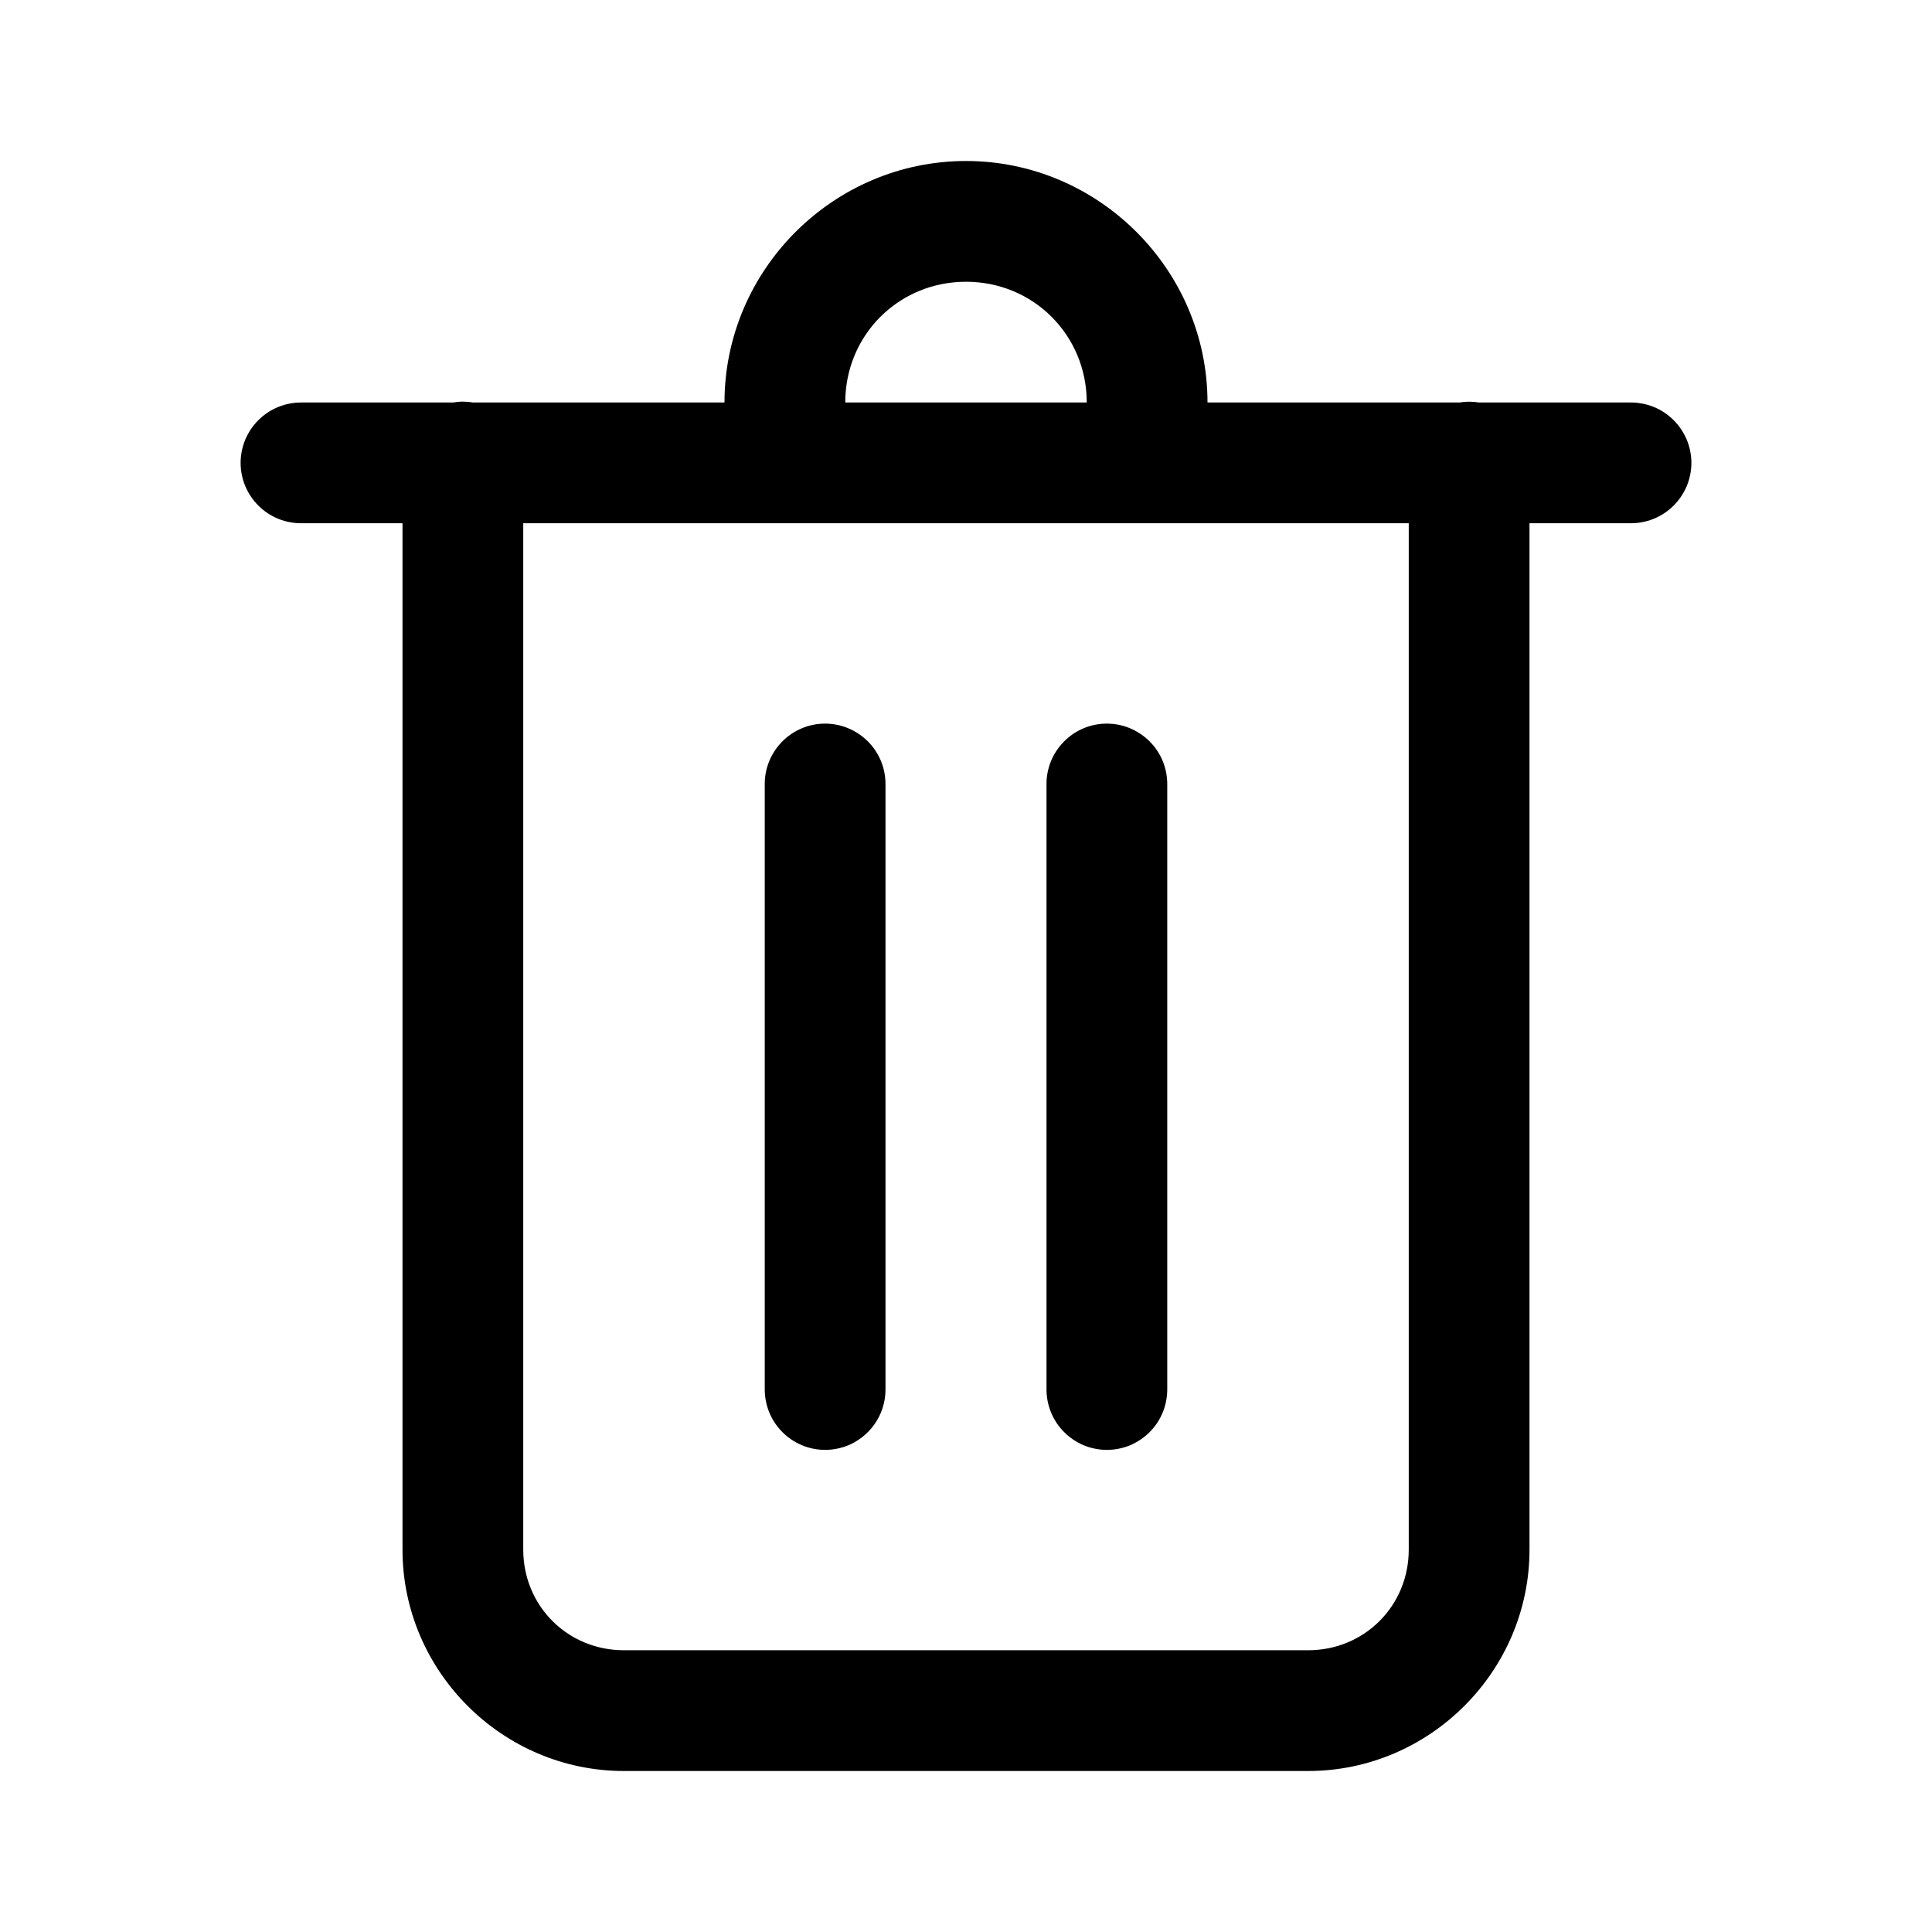
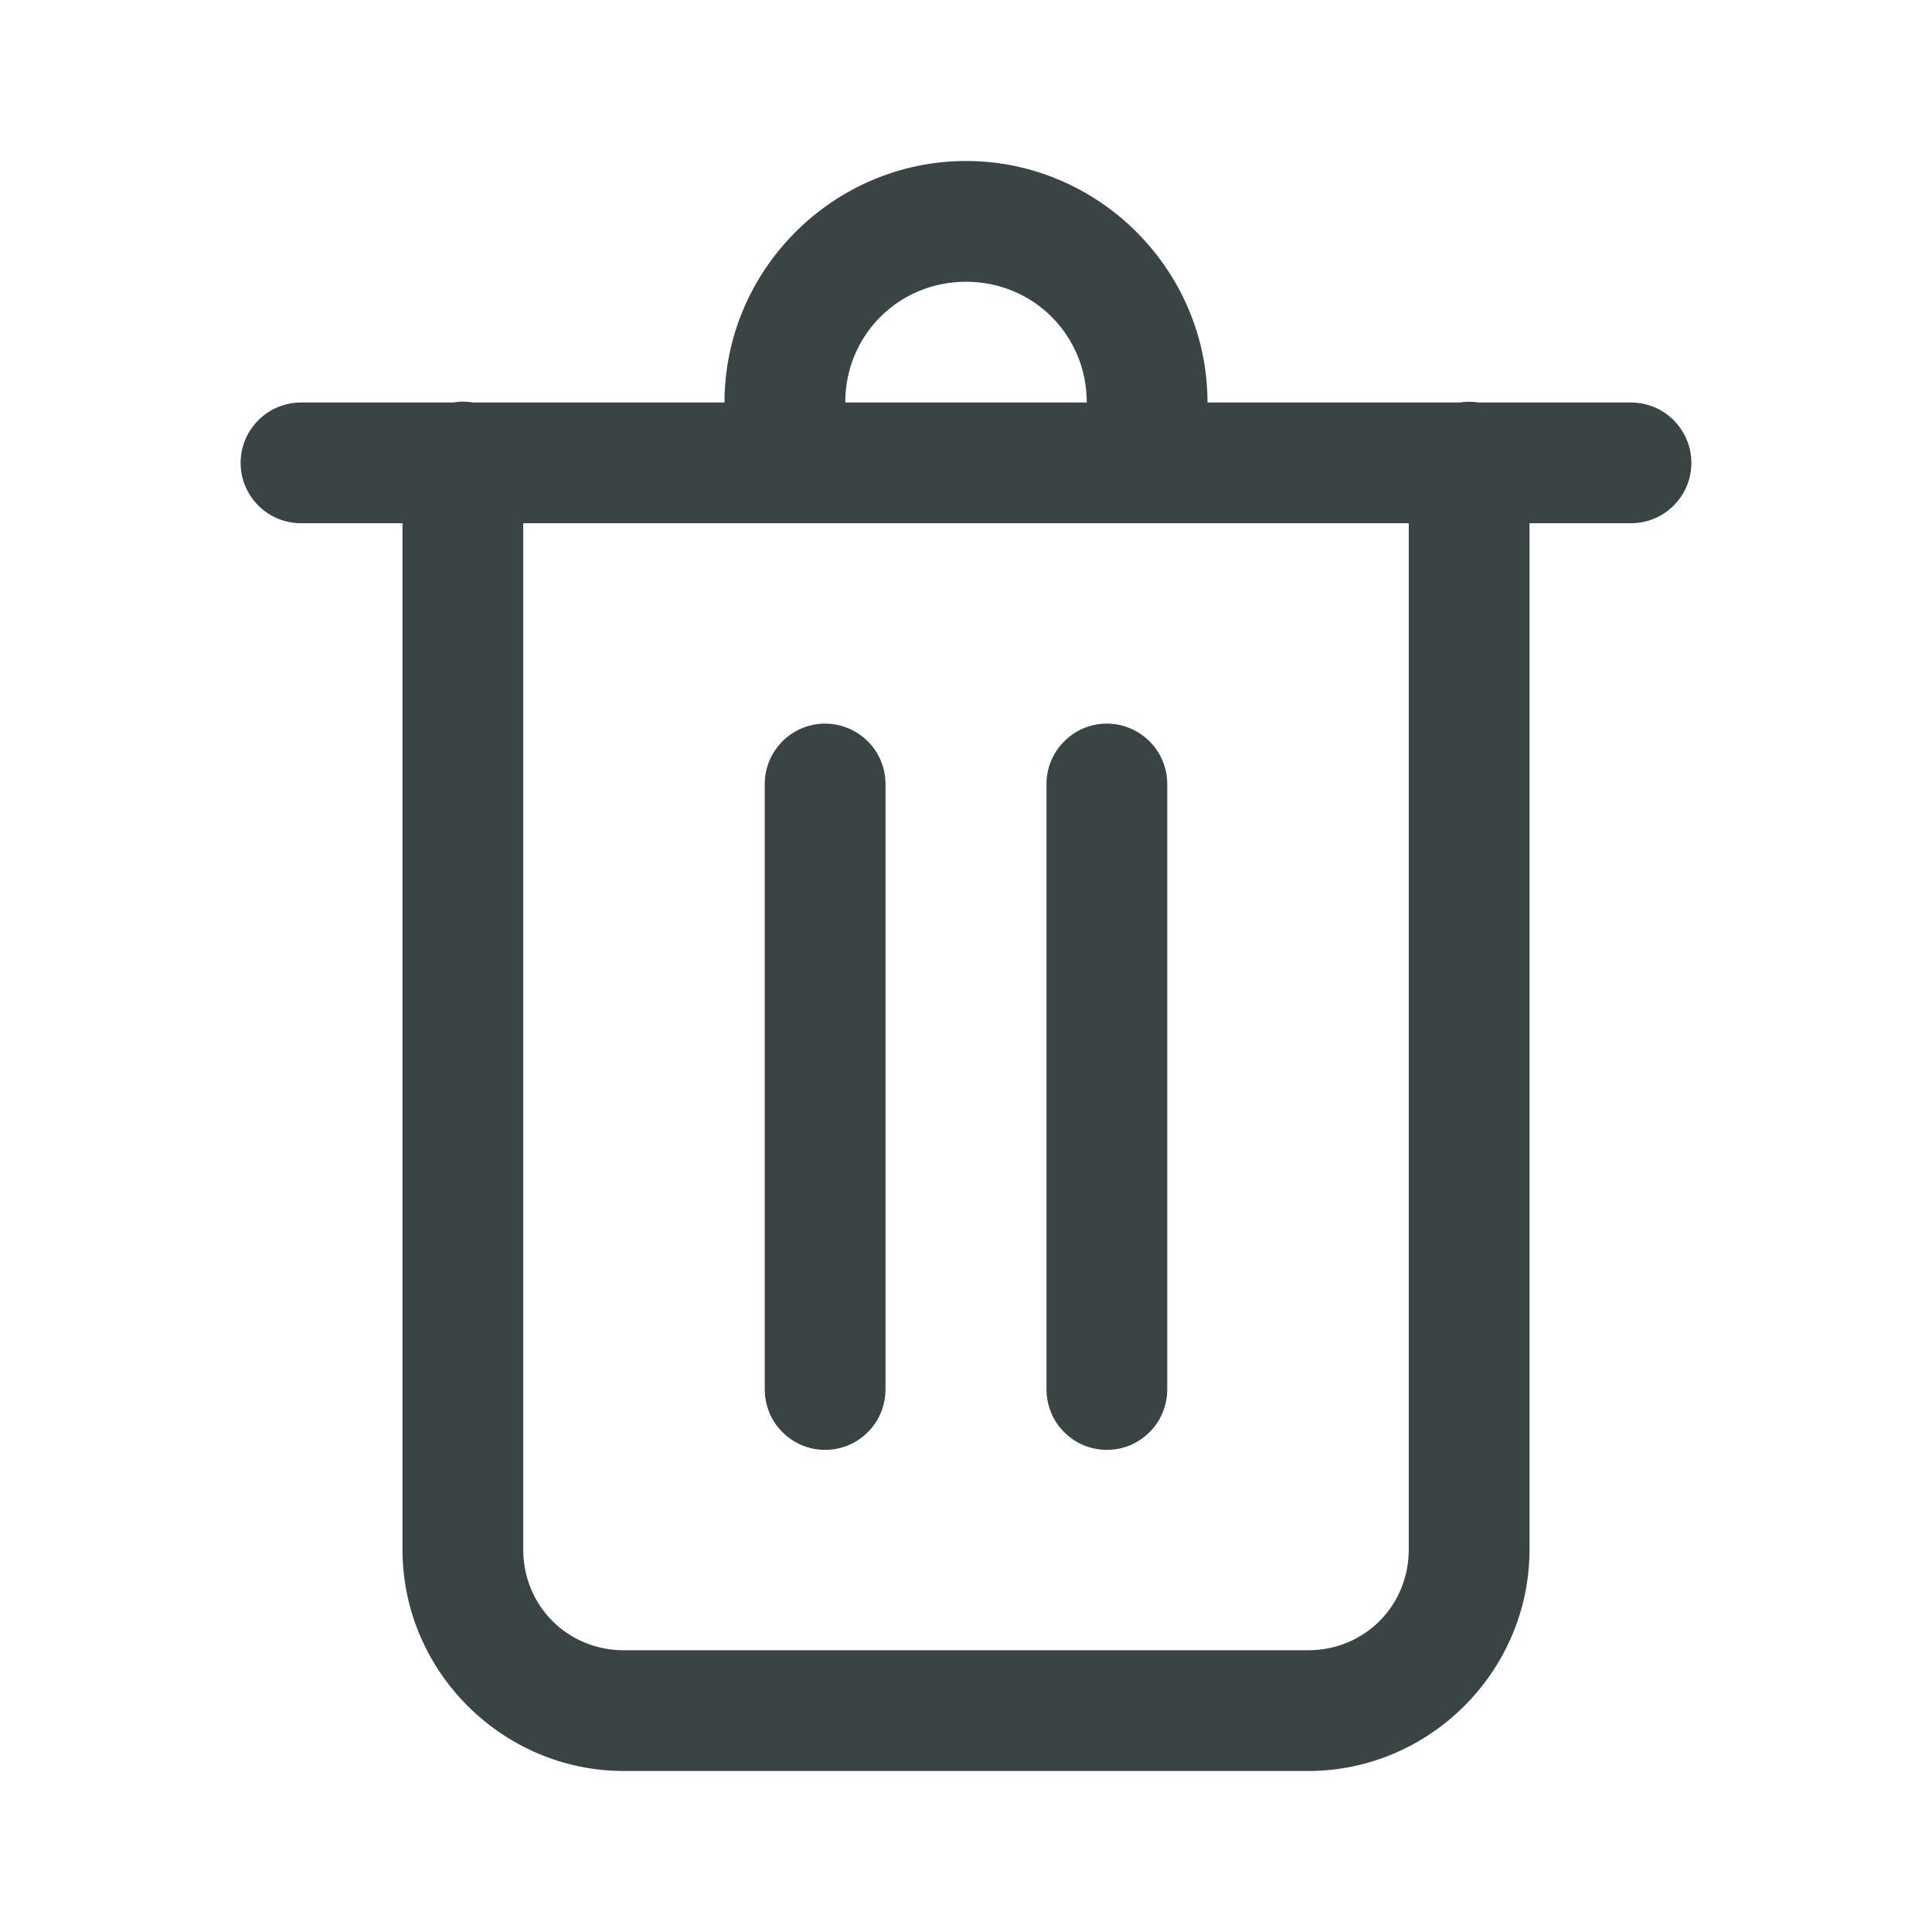
- <svg xmlns="http://www.w3.org/2000/svg" width="24" height="24" viewBox="0 0 24 24">
-   <path d="M12 2C10.352 2 9 3.352 9 5H5.873C5.829 4.992 5.783 4.989 5.738 4.989C5.702 4.99 5.666 4.994 5.63 5H3.75C3.651 4.999 3.552 5.017 3.46 5.054C3.367 5.091 3.284 5.146 3.213 5.216C3.142 5.286 3.086 5.369 3.047 5.461C3.009 5.552 2.989 5.651 2.989 5.75C2.989 5.849 3.009 5.948 3.047 6.039C3.086 6.131 3.142 6.214 3.213 6.284C3.284 6.354 3.367 6.409 3.46 6.446C3.552 6.483 3.651 6.501 3.75 6.5H5V19.25C5 20.76 6.24 22 7.75 22H16.25C17.76 22 19 20.76 19 19.25V6.5H20.25C20.349 6.501 20.448 6.483 20.54 6.446C20.633 6.409 20.716 6.354 20.787 6.284C20.858 6.214 20.914 6.131 20.953 6.039C20.991 5.948 21.011 5.849 21.011 5.75C21.011 5.651 20.991 5.552 20.953 5.461C20.914 5.369 20.858 5.286 20.787 5.216C20.716 5.146 20.633 5.091 20.54 5.054C20.448 5.017 20.349 4.999 20.25 5H18.373C18.293 4.987 18.21 4.987 18.13 5H15C15 3.352 13.648 2 12 2ZM12 3.5C12.837 3.5 13.5 4.163 13.5 5H10.5C10.5 4.163 11.163 3.5 12 3.5ZM6.5 6.5H17.5V19.25C17.5 19.949 16.949 20.5 16.25 20.5H7.75C7.051 20.5 6.5 19.949 6.5 19.25V6.5ZM10.238 8.989C10.04 8.992 9.85 9.074 9.712 9.217C9.573 9.36 9.497 9.551 9.5 9.75V17.25C9.499 17.349 9.517 17.448 9.554 17.54C9.591 17.633 9.646 17.716 9.716 17.787C9.786 17.858 9.869 17.914 9.961 17.953C10.052 17.991 10.151 18.011 10.25 18.011C10.349 18.011 10.448 17.991 10.54 17.953C10.631 17.914 10.714 17.858 10.784 17.787C10.854 17.716 10.909 17.633 10.946 17.54C10.983 17.448 11.001 17.349 11 17.25V9.75C11.001 9.65 10.983 9.55 10.945 9.457C10.907 9.364 10.851 9.279 10.78 9.209C10.709 9.138 10.624 9.082 10.531 9.044C10.438 9.006 10.339 8.988 10.238 8.989ZM13.738 8.989C13.54 8.992 13.35 9.074 13.212 9.217C13.073 9.36 12.997 9.551 13 9.75V17.25C12.999 17.349 13.017 17.448 13.054 17.54C13.091 17.633 13.146 17.716 13.216 17.787C13.286 17.858 13.369 17.914 13.46 17.953C13.552 17.991 13.651 18.011 13.75 18.011C13.849 18.011 13.948 17.991 14.04 17.953C14.131 17.914 14.214 17.858 14.284 17.787C14.354 17.716 14.409 17.633 14.446 17.54C14.483 17.448 14.501 17.349 14.5 17.25V9.75C14.501 9.65 14.483 9.55 14.445 9.457C14.407 9.364 14.351 9.279 14.28 9.209C14.209 9.138 14.124 9.082 14.031 9.044C13.938 9.006 13.839 8.988 13.738 8.989Z" />
+ <svg xmlns="http://www.w3.org/2000/svg" width="24" height="24" viewBox="0 0 24 24" fill="none">
+   <path d="M12 2C10.352 2 9 3.352 9 5H5.873C5.829 4.992 5.783 4.989 5.738 4.989C5.702 4.99 5.666 4.994 5.63 5H3.75C3.651 4.999 3.552 5.017 3.46 5.054C3.367 5.091 3.284 5.146 3.213 5.216C3.142 5.286 3.086 5.369 3.047 5.461C3.009 5.552 2.989 5.651 2.989 5.75C2.989 5.849 3.009 5.948 3.047 6.039C3.086 6.131 3.142 6.214 3.213 6.284C3.284 6.354 3.367 6.409 3.46 6.446C3.552 6.483 3.651 6.501 3.75 6.5H5V19.25C5 20.76 6.24 22 7.75 22H16.25C17.76 22 19 20.76 19 19.25V6.5H20.25C20.349 6.501 20.448 6.483 20.54 6.446C20.633 6.409 20.716 6.354 20.787 6.284C20.858 6.214 20.914 6.131 20.953 6.039C20.991 5.948 21.011 5.849 21.011 5.75C21.011 5.651 20.991 5.552 20.953 5.461C20.914 5.369 20.858 5.286 20.787 5.216C20.716 5.146 20.633 5.091 20.54 5.054C20.448 5.017 20.349 4.999 20.25 5H18.373C18.293 4.987 18.21 4.987 18.13 5H15C15 3.352 13.648 2 12 2ZM12 3.5C12.837 3.5 13.5 4.163 13.5 5H10.5C10.5 4.163 11.163 3.5 12 3.5ZM6.5 6.5H17.5V19.25C17.5 19.949 16.949 20.5 16.25 20.5H7.75C7.051 20.5 6.5 19.949 6.5 19.25V6.5ZM10.238 8.989C10.04 8.992 9.85 9.074 9.712 9.217C9.573 9.36 9.497 9.551 9.5 9.75V17.25C9.499 17.349 9.517 17.448 9.554 17.54C9.591 17.633 9.646 17.716 9.716 17.787C9.786 17.858 9.869 17.914 9.961 17.953C10.052 17.991 10.151 18.011 10.25 18.011C10.349 18.011 10.448 17.991 10.54 17.953C10.631 17.914 10.714 17.858 10.784 17.787C10.854 17.716 10.909 17.633 10.946 17.54C10.983 17.448 11.001 17.349 11 17.25V9.75C11.001 9.65 10.983 9.55 10.945 9.457C10.907 9.364 10.851 9.279 10.78 9.209C10.709 9.138 10.624 9.082 10.531 9.044C10.438 9.006 10.339 8.988 10.238 8.989ZM13.738 8.989C13.54 8.992 13.35 9.074 13.212 9.217C13.073 9.36 12.997 9.551 13 9.75V17.25C12.999 17.349 13.017 17.448 13.054 17.54C13.091 17.633 13.146 17.716 13.216 17.787C13.286 17.858 13.369 17.914 13.46 17.953C13.552 17.991 13.651 18.011 13.75 18.011C13.849 18.011 13.948 17.991 14.04 17.953C14.131 17.914 14.214 17.858 14.284 17.787C14.354 17.716 14.409 17.633 14.446 17.54C14.483 17.448 14.501 17.349 14.5 17.25V9.75C14.501 9.65 14.483 9.55 14.445 9.457C14.407 9.364 14.351 9.279 14.28 9.209C14.209 9.138 14.124 9.082 14.031 9.044C13.938 9.006 13.839 8.988 13.738 8.989Z" fill="#3A4445" />
</svg>
